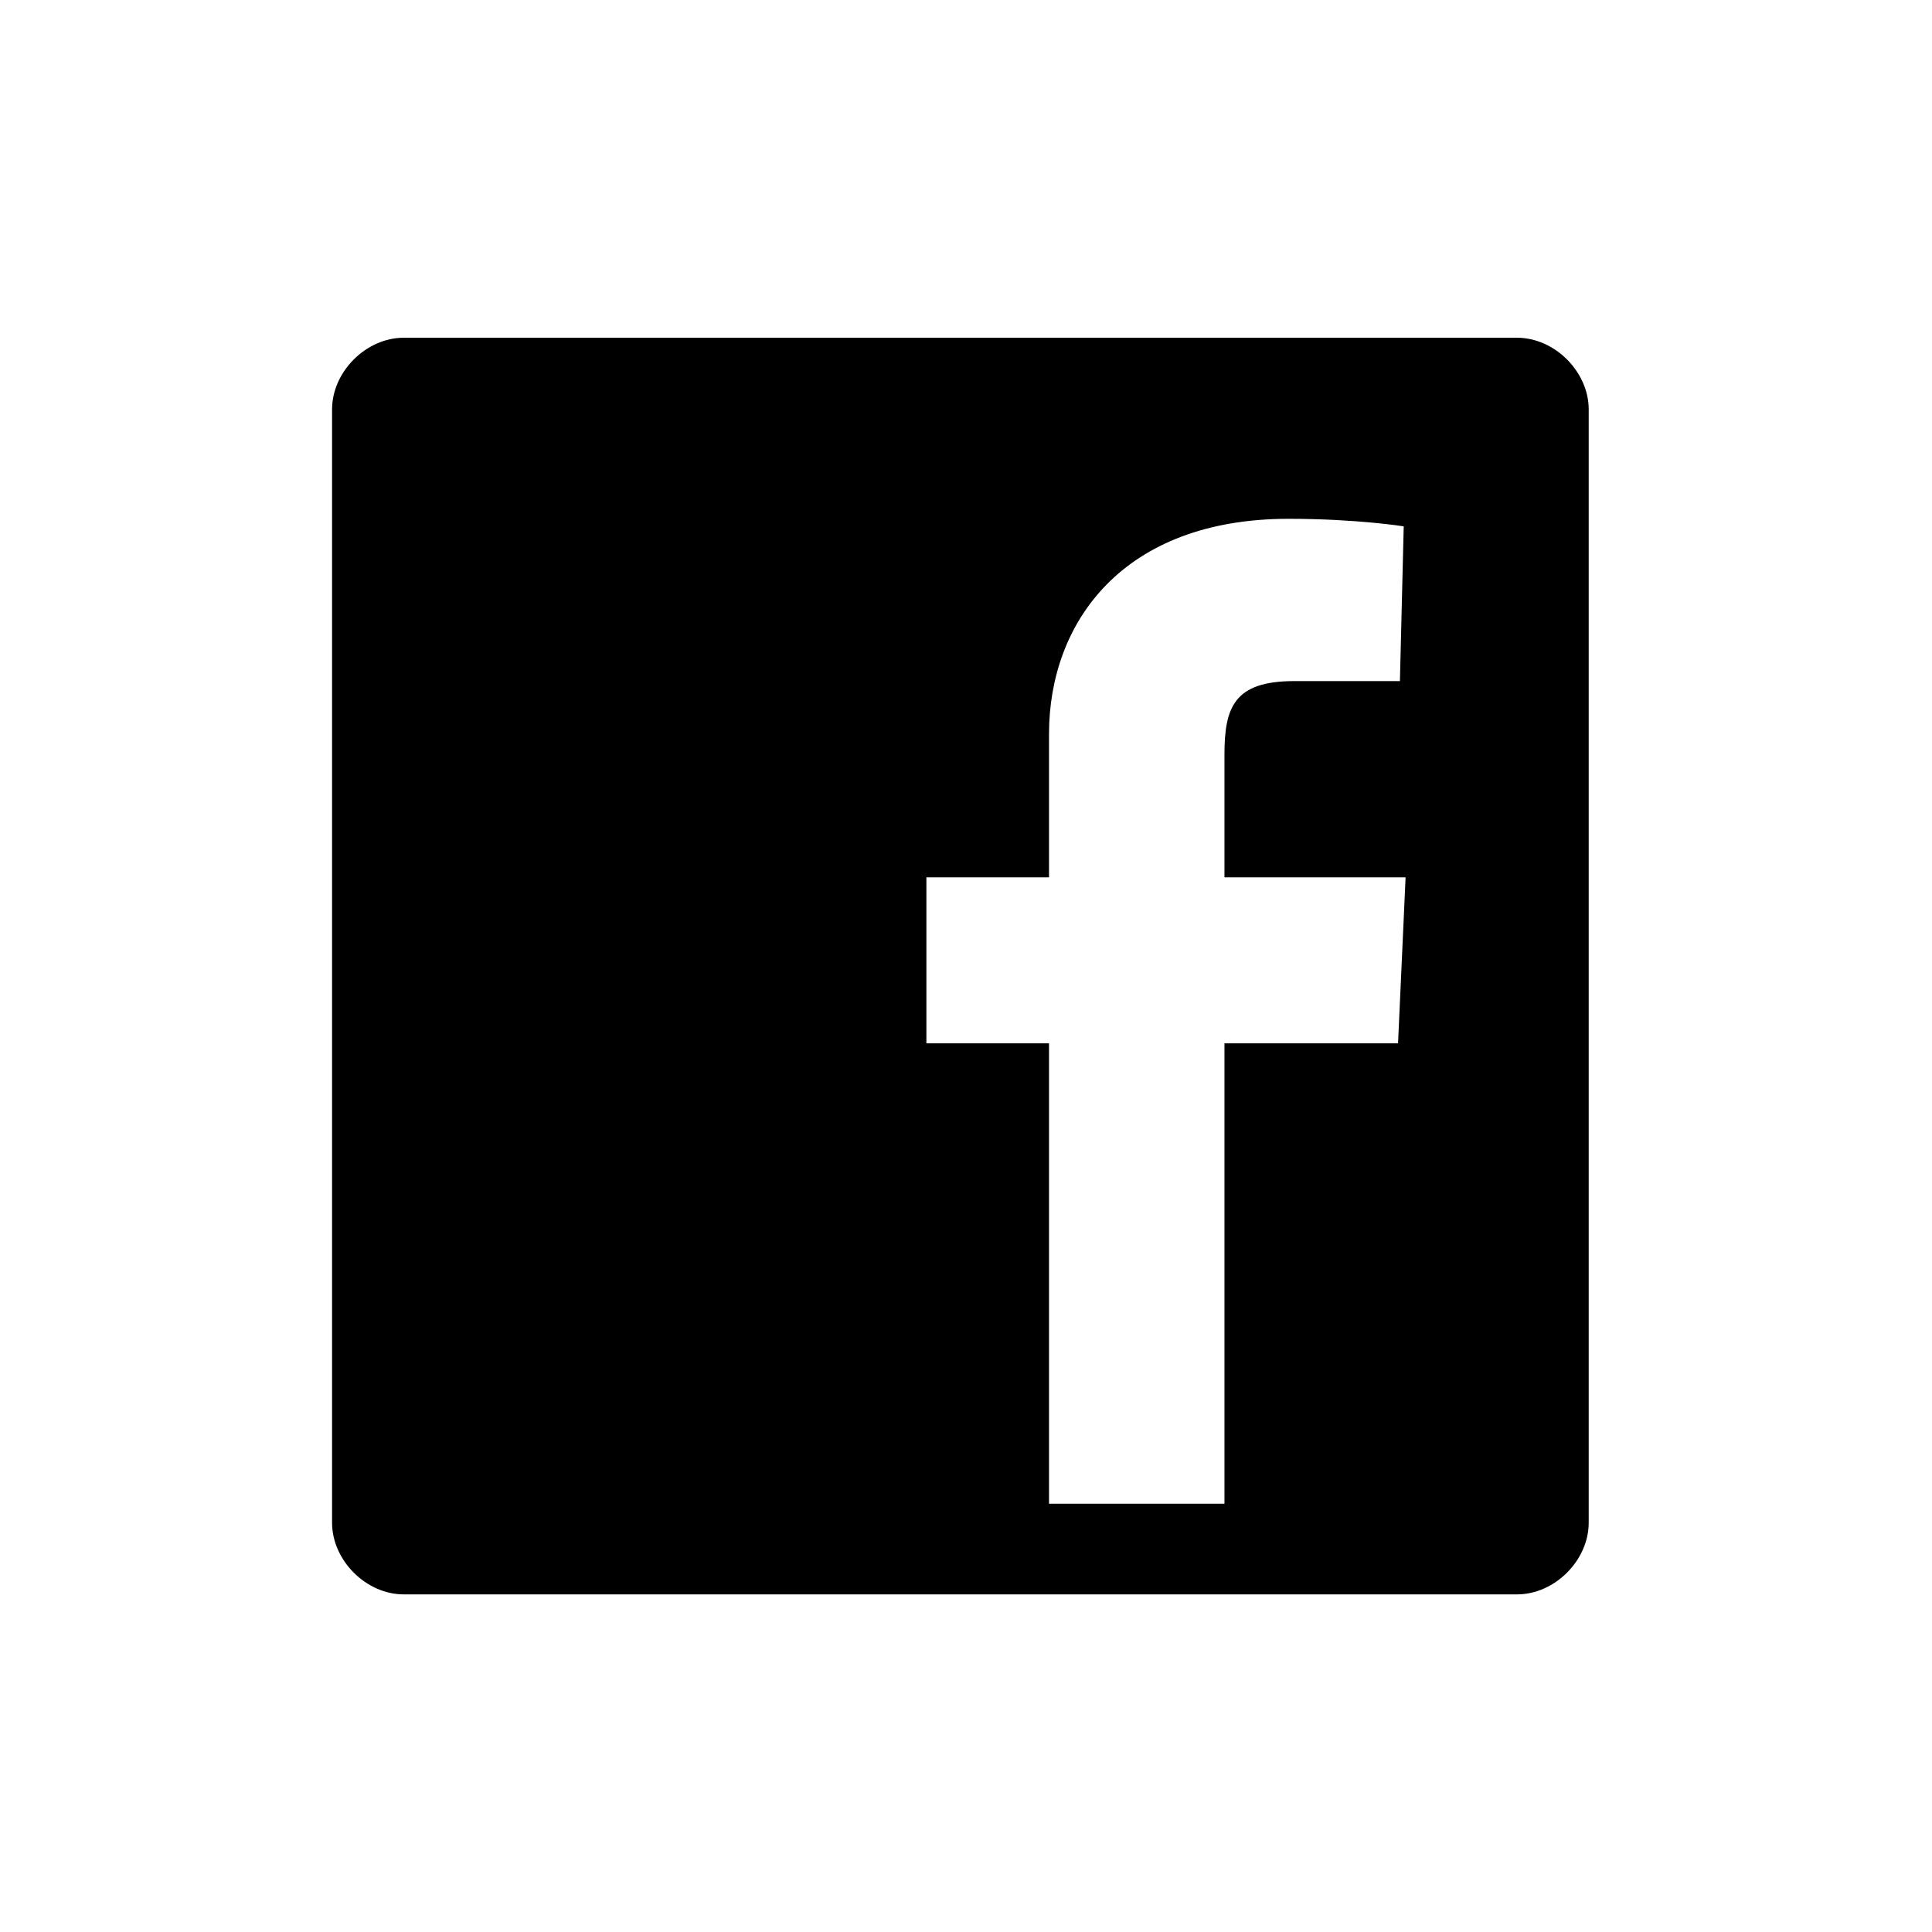
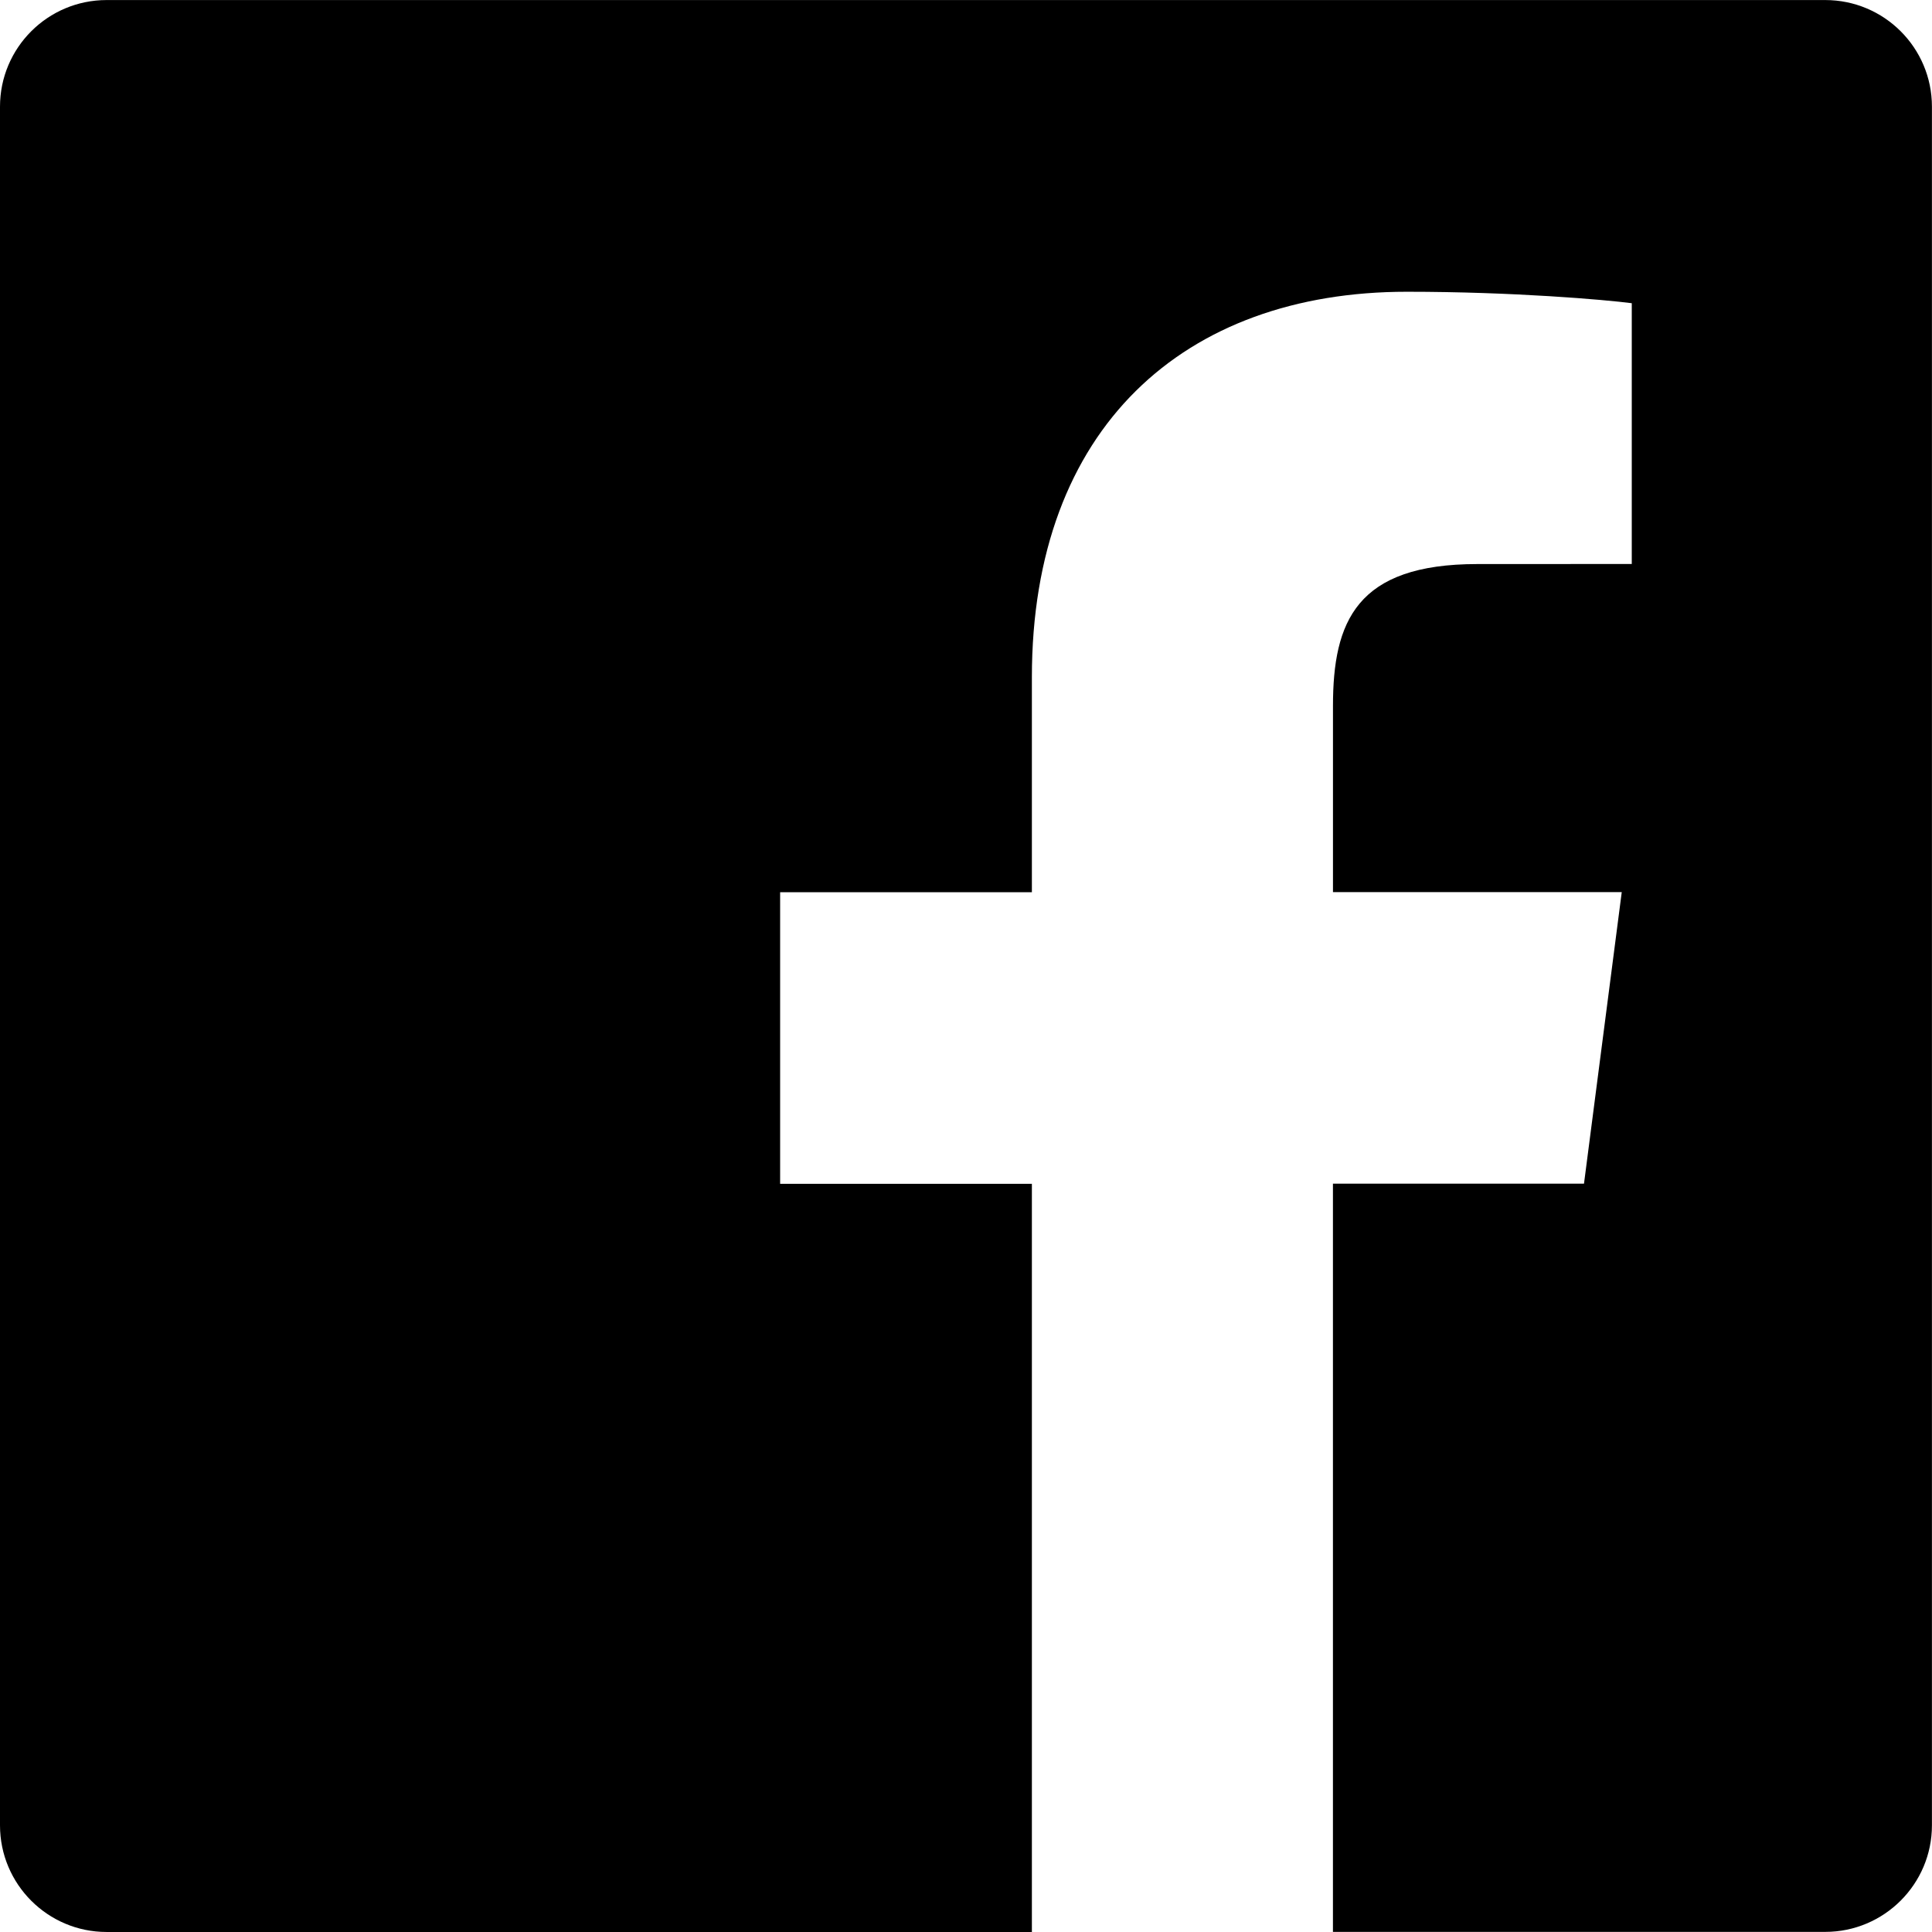
- <svg xmlns="http://www.w3.org/2000/svg" fill="#000000" width="800px" height="800px" viewBox="-5.5 0 32 32" version="1.1">
-   <path d="M1.188 5.594h18.438c0.625 0 1.188 0.563 1.188 1.188v18.438c0 0.625-0.563 1.188-1.188 1.188h-18.438c-0.625 0-1.188-0.563-1.188-1.188v-18.438c0-0.625 0.563-1.188 1.188-1.188zM14.781 17.281h2.875l0.125-2.75h-3v-2.031c0-0.781 0.156-1.219 1.156-1.219h1.75l0.063-2.563s-0.781-0.125-1.906-0.125c-2.75 0-3.969 1.719-3.969 3.563v2.375h-2.031v2.75h2.031v7.625h2.906v-7.625z" />
+ <svg xmlns="http://www.w3.org/2000/svg" fill="#000000" version="1.1" id="Capa_1" width="800px" height="800px" viewBox="0 0 60.734 60.733" xml:space="preserve">
+   <g>
+     <path d="M57.378,0.001H3.352C1.502,0.001,0,1.5,0,3.353v54.026c0,1.853,1.502,3.354,3.352,3.354h29.086V37.214h-7.914v-9.167h7.914   v-6.76c0-7.843,4.789-12.116,11.787-12.116c3.355,0,6.232,0.251,7.071,0.36v8.198l-4.854,0.002c-3.805,0-4.539,1.809-4.539,4.462   v5.851h9.078l-1.187,9.166h-7.892v23.52h15.475c1.852,0,3.355-1.503,3.355-3.351V3.351C60.731,1.5,59.23,0.001,57.378,0.001z" />
+   </g>
</svg>
